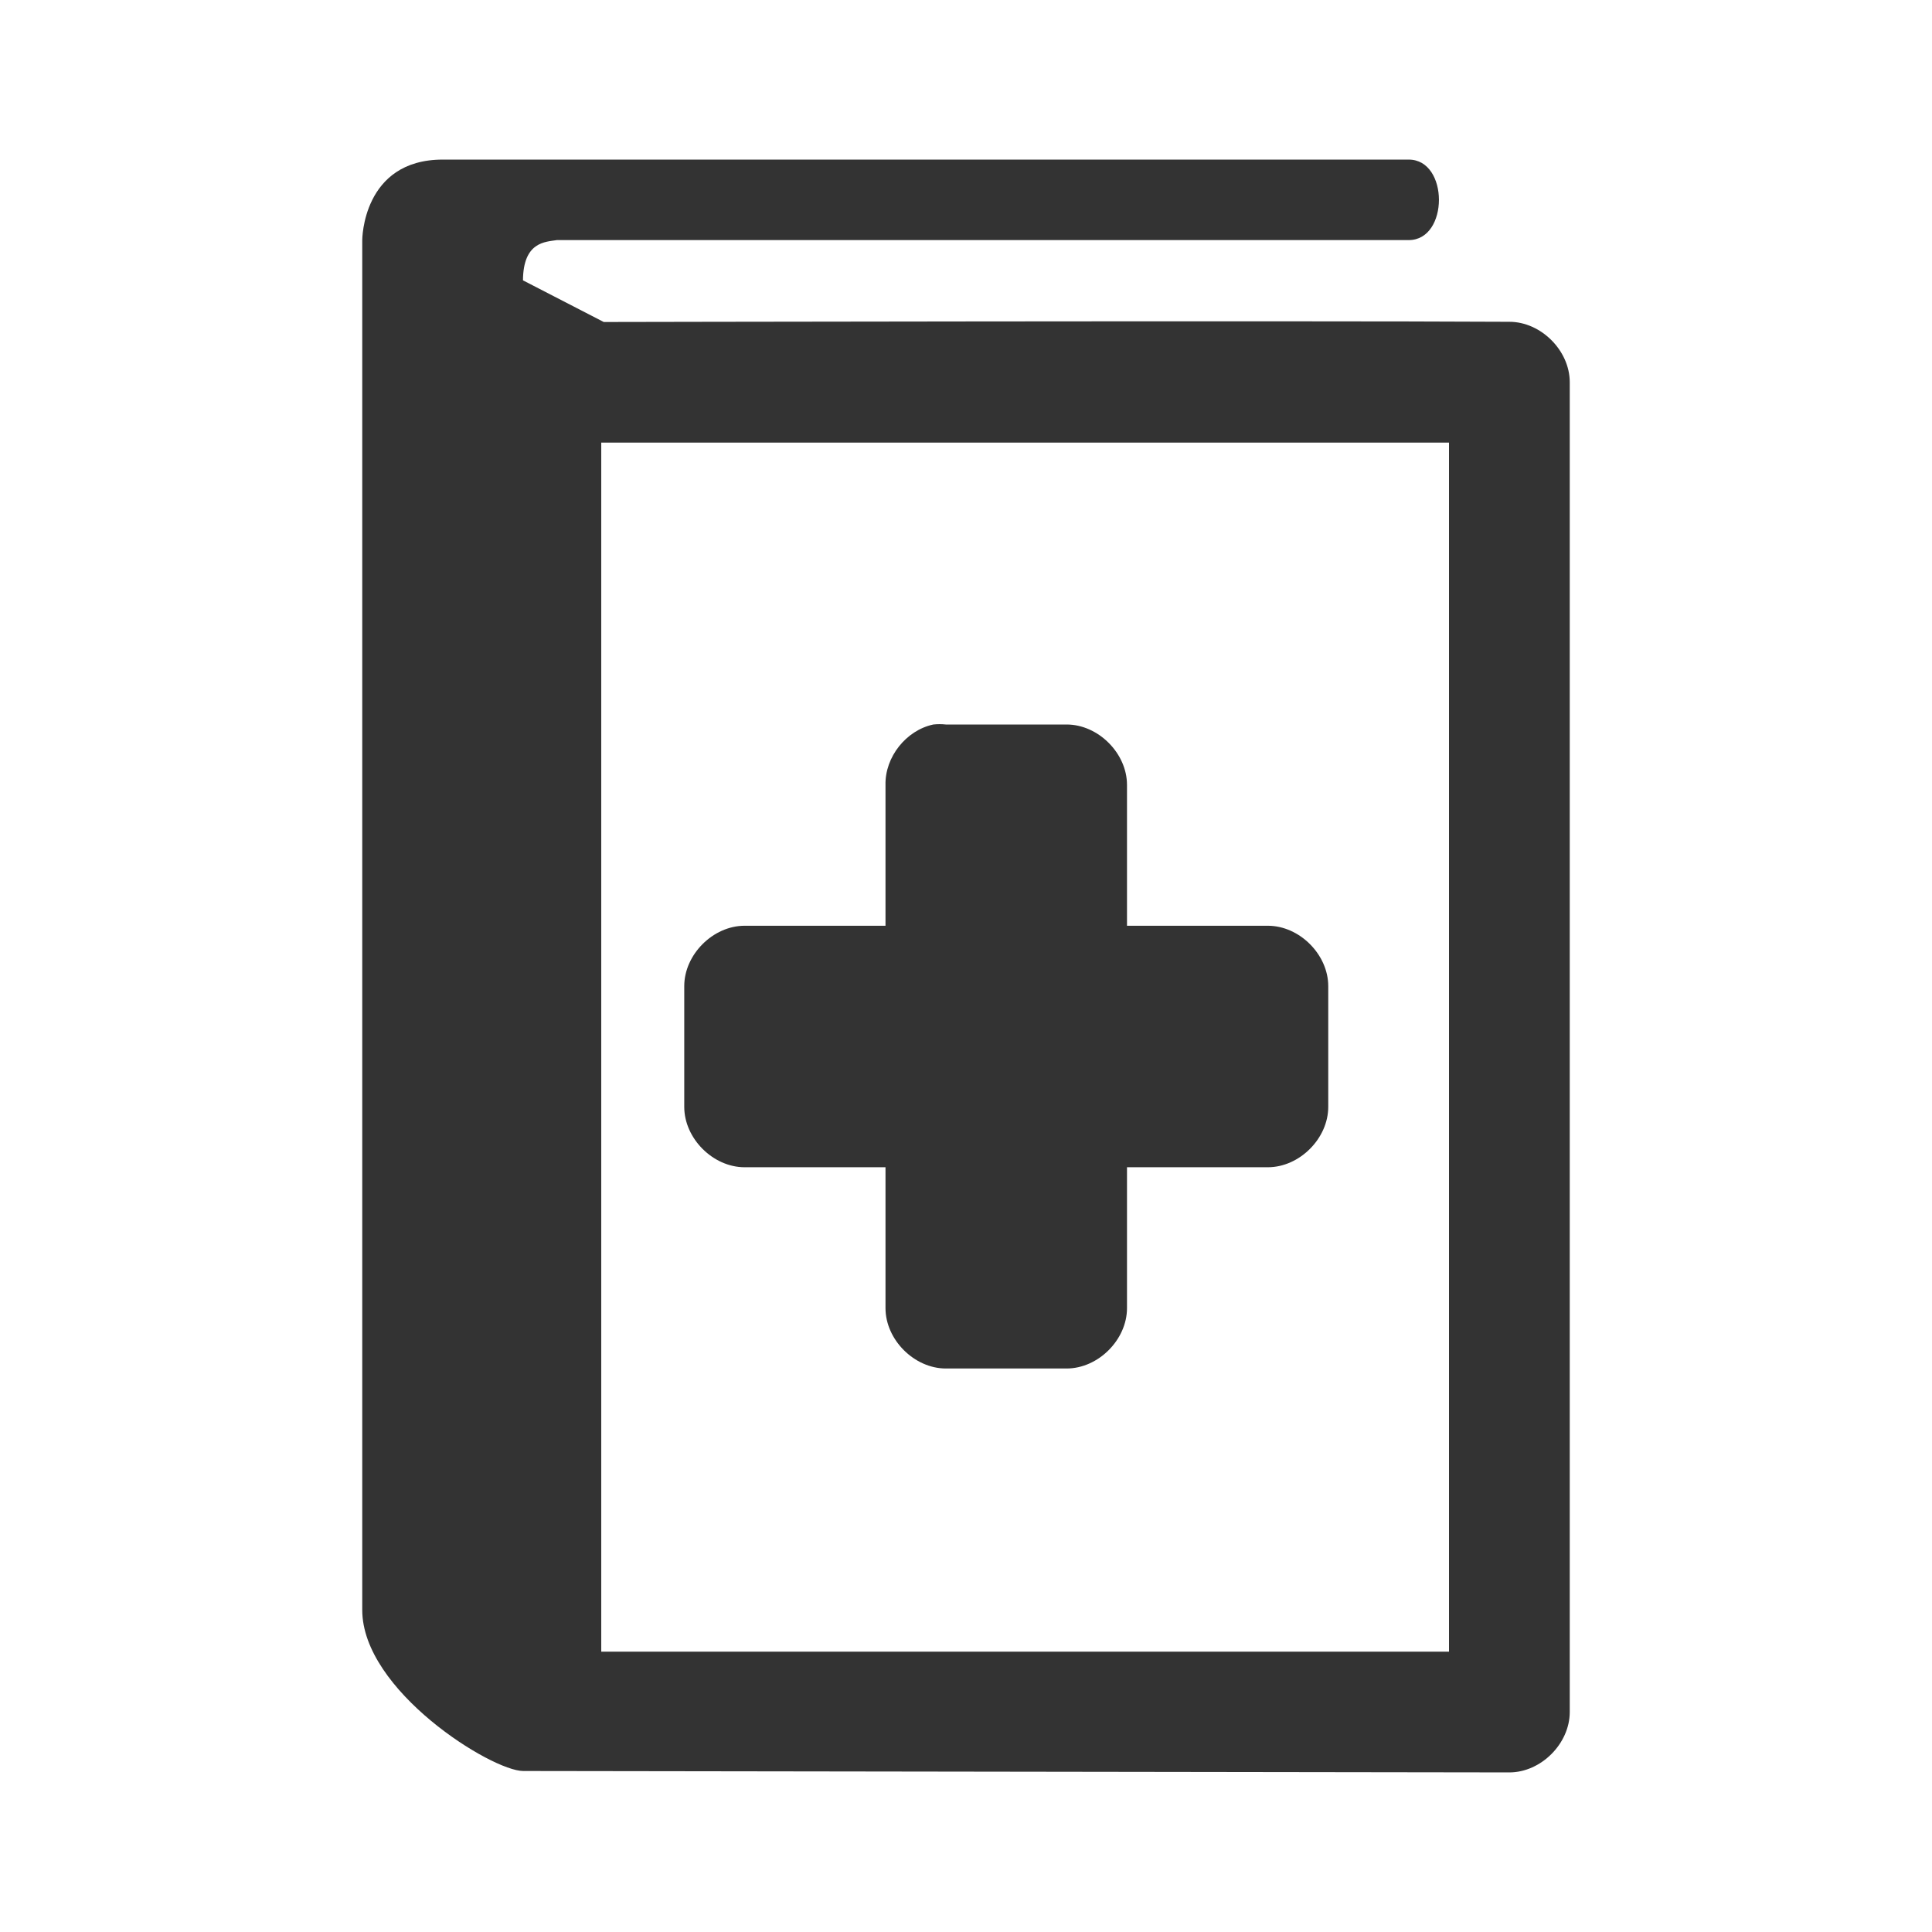
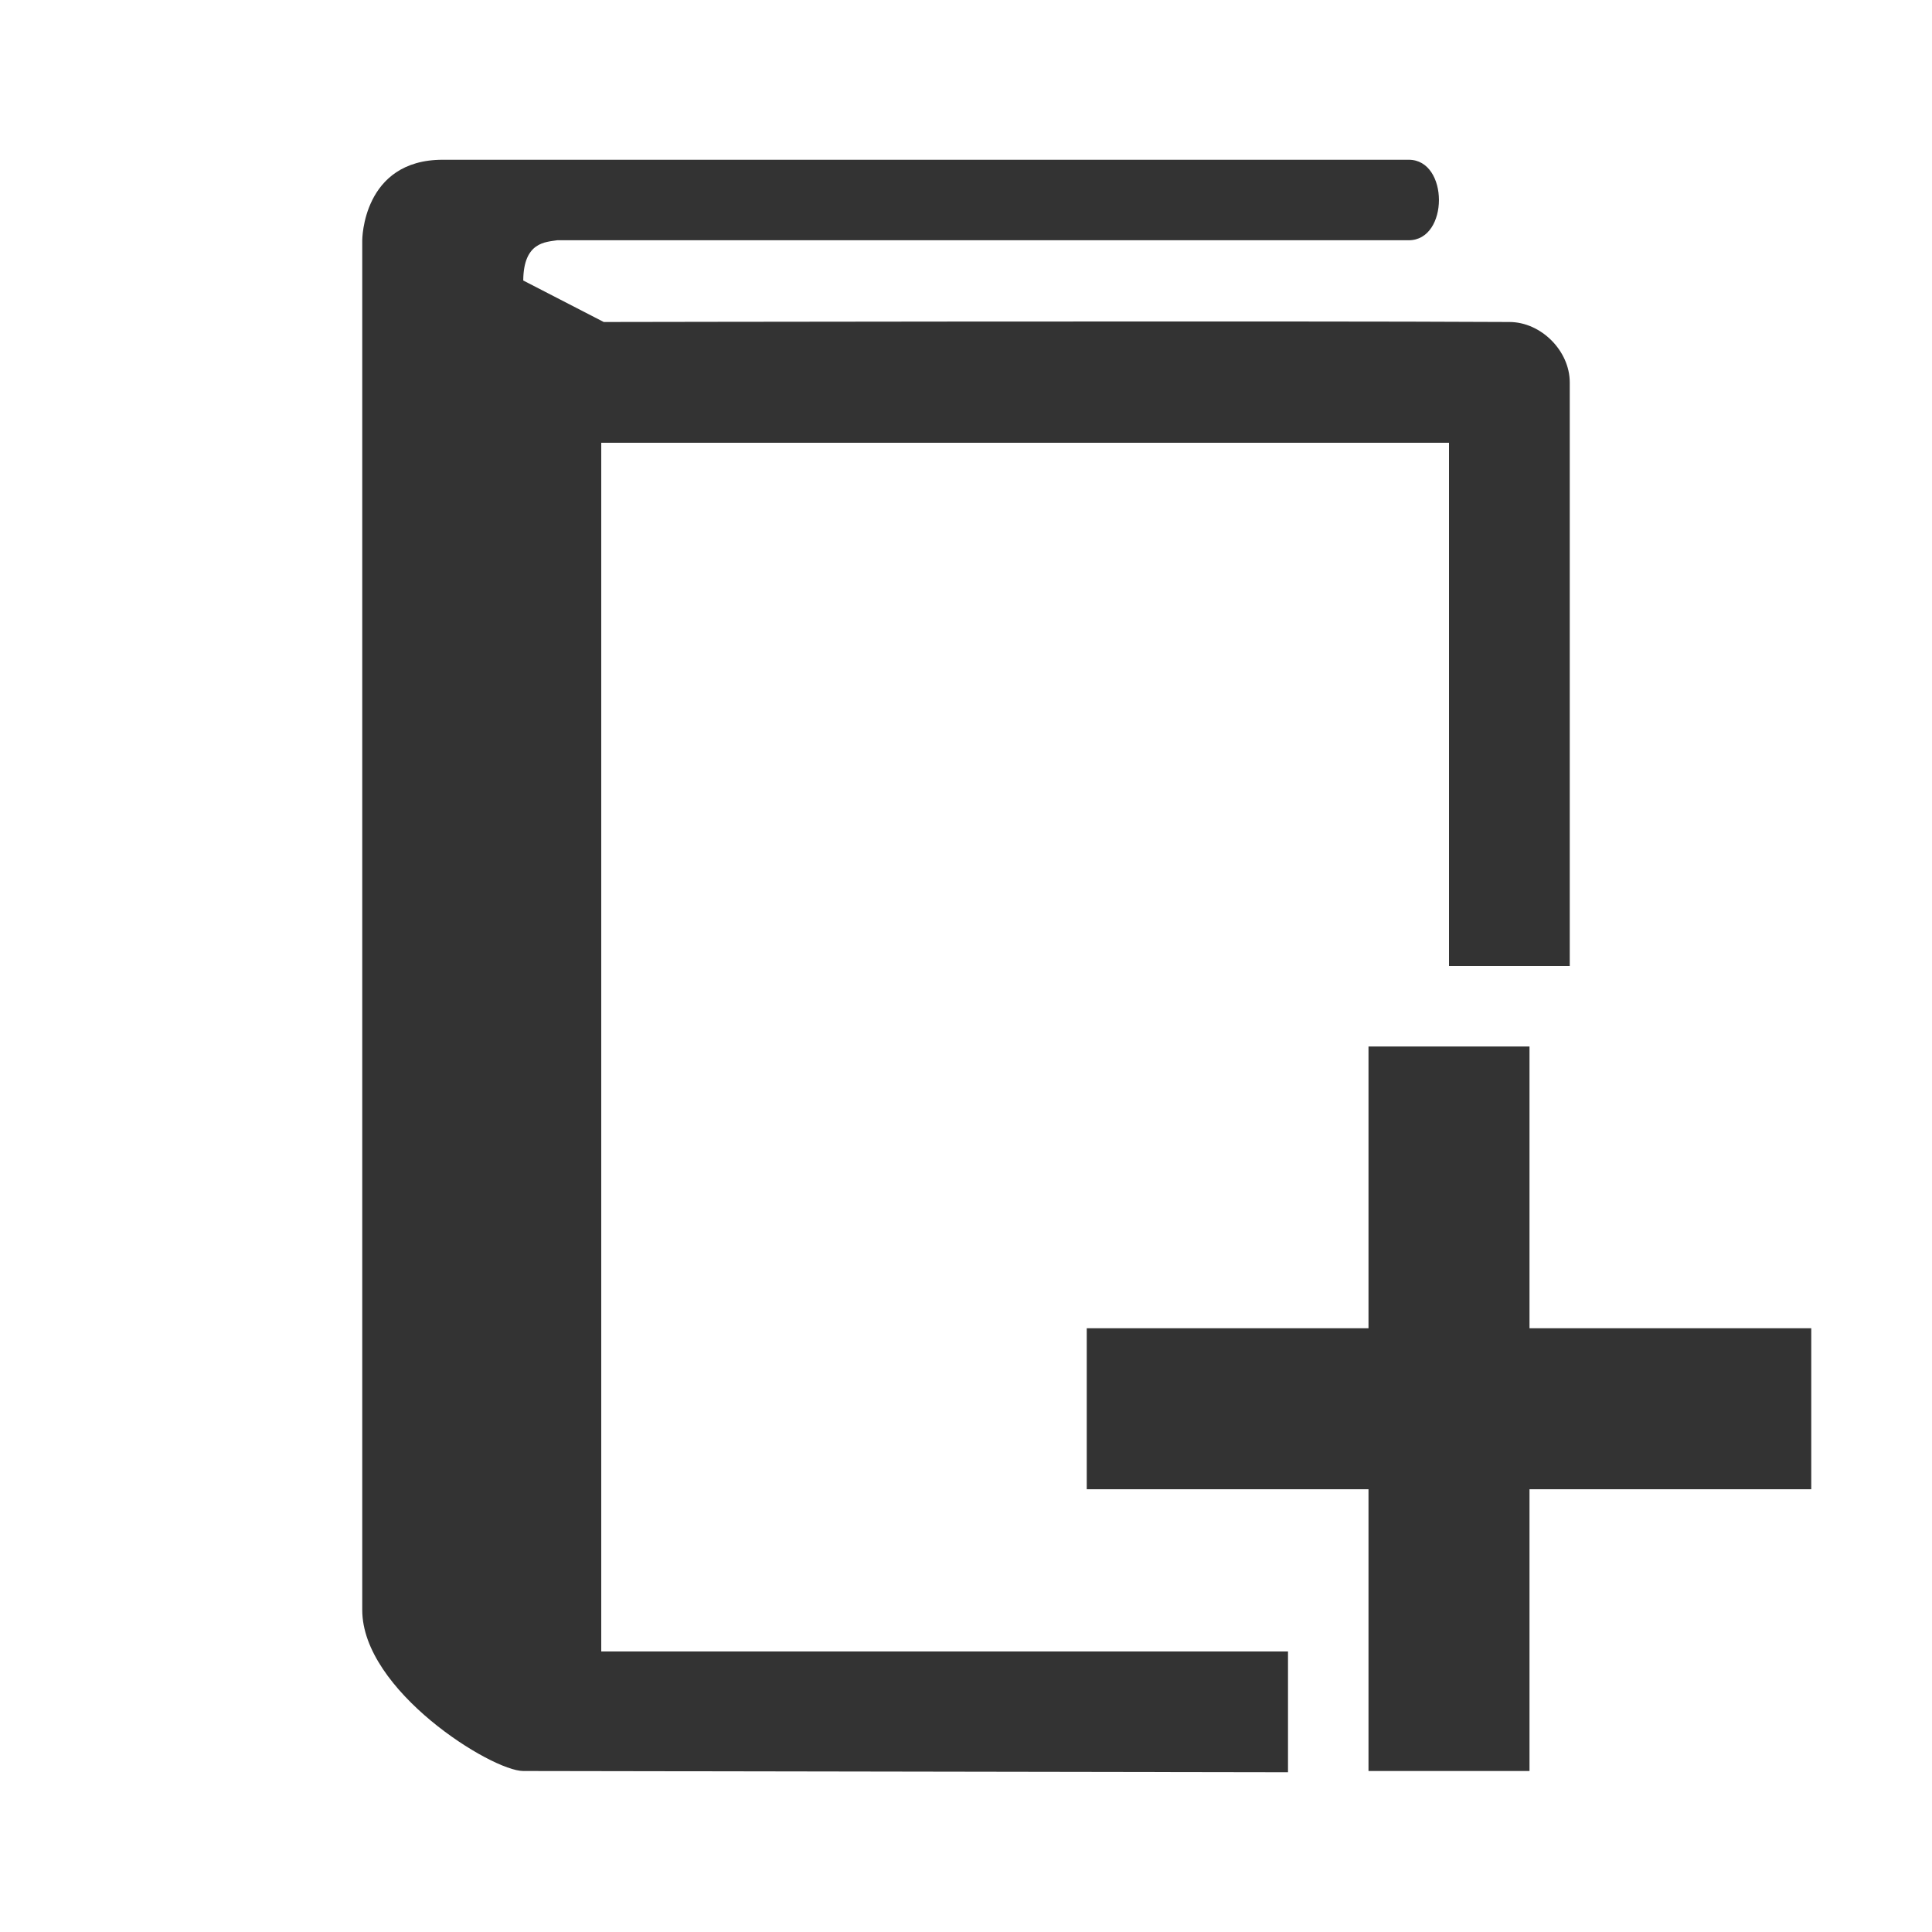
<svg xmlns="http://www.w3.org/2000/svg" xmlns:xlink="http://www.w3.org/1999/xlink" id="svg3508" height="48" width="48" version="1.0">
  <defs id="defs3510">
    <linearGradient id="linearGradient3156" y2="36" gradientUnits="userSpaceOnUse" x2="-.098" gradientTransform="matrix(0.72415,0,0,0.73599,74.07488,5.595085)" y1="36" x1="36.5">
      <stop id="stop3916" style="stop-color:#c02cbb" offset="0" />
      <stop id="stop3918" style="stop-color:#b329ae;stop-opacity:.498" offset=".797" />
      <stop id="stop3920" style="stop-color:#982394;stop-opacity:0" offset="1" />
    </linearGradient>
    <linearGradient id="linearGradient3154" y2="15.5" gradientUnits="userSpaceOnUse" x2="-.073" gradientTransform="matrix(0.72415,0,0,0.73599,74.07488,5.595085)" y1="15.5" x1="23.997">
      <stop id="stop3700" style="stop-color:#ce7ecc" offset="0" />
      <stop id="stop3702" style="stop-color:#c056bc;stop-opacity:.816" offset=".763" />
      <stop id="stop3704" style="stop-color:#f8c9f7;stop-opacity:0" offset="1" />
    </linearGradient>
    <linearGradient id="linearGradient3151" y2="-.438" gradientUnits="userSpaceOnUse" x2="20.484" gradientTransform="matrix(0,-0.86253,0.84866,0,75.36588,45.41309)" y1="12.82" x1="20.484">
      <stop id="stop2189" style="stop-color:#fff;stop-opacity:.643" offset="0" />
      <stop id="stop2191" style="stop-color:#fff;stop-opacity:0" offset="1" />
    </linearGradient>
    <linearGradient id="linearGradient5060">
      <stop id="stop5062" offset="0" />
      <stop id="stop5064" style="stop-opacity:0" offset="1" />
    </linearGradient>
    <linearGradient id="linearGradient3104">
      <stop id="stop3106" style="stop-color:#aaa" offset="0" />
      <stop id="stop3108" style="stop-color:#c8c8c8" offset="1" />
    </linearGradient>
    <filter id="filter3248" y="-.164" x="-.148" height="1.329" width="1.297">
      <feGaussianBlur id="feGaussianBlur3250" stdDeviation="0.774" />
    </filter>
    <linearGradient id="linearGradient2432" y2="5.457" gradientUnits="userSpaceOnUse" x2="36.358" gradientTransform="matrix(0.9977,0,0,1.0407,57.25968,-6.714715)" y1="8.059" x1="32.892">
      <stop id="stop8591" style="stop-color:#fefefe" offset="0" />
      <stop id="stop8593" style="stop-color:#cbcbcb" offset="1" />
    </linearGradient>
    <linearGradient id="linearGradient2439" y2="3.364" xlink:href="#linearGradient3104" gradientUnits="userSpaceOnUse" x2="22.004" gradientTransform="translate(55.11378,-8.656015)" y1="47.813" x1="22.004" />
    <linearGradient id="linearGradient2442" y2="46.017" gradientUnits="userSpaceOnUse" x2="24" gradientTransform="matrix(1,0,0,0.97778,57.09588,-6.575585)" y1="2" x1="24">
      <stop id="stop3213" style="stop-color:#fff" offset="0" />
      <stop id="stop3215" style="stop-color:#fff;stop-opacity:0" offset="1" />
    </linearGradient>
    <radialGradient id="radialGradient2445" gradientUnits="userSpaceOnUse" cy="112.3" cx="102" gradientTransform="matrix(0.3617,0,0,-0.39078,57.94694,41.90808)" r="139.56">
      <stop id="stop41" style="stop-color:#b7b8b9" offset="0" />
      <stop id="stop47" style="stop-color:#ececec" offset=".189" />
      <stop id="stop49" style="stop-color:#fafafa;stop-opacity:0" offset=".257" />
      <stop id="stop51" style="stop-color:#fff;stop-opacity:0" offset=".301" />
      <stop id="stop53" style="stop-color:#fafafa;stop-opacity:0" offset=".531" />
      <stop id="stop55" style="stop-color:#ebecec;stop-opacity:0" offset=".845" />
      <stop id="stop57" style="stop-color:#e1e2e3;stop-opacity:0" offset="1" />
    </radialGradient>
    <linearGradient id="linearGradient2448" y2="47.013" gradientUnits="userSpaceOnUse" x2="25.132" gradientTransform="matrix(1,0,0,0.95617,57.09588,-7.523815)" y1=".985" x1="25.132">
      <stop id="stop3602" style="stop-color:#f4f4f4" offset="0" />
      <stop id="stop3604" style="stop-color:#dbdbdb" offset="1" />
    </linearGradient>
    <linearGradient id="linearGradient2450" y2="2.906" xlink:href="#linearGradient3104" gradientUnits="userSpaceOnUse" x2="-51.786" gradientTransform="matrix(0.8075,0,0,0.89483,116.5059,-8.589515)" y1="50.786" x1="-51.786" />
    <radialGradient id="radialGradient2453" xlink:href="#linearGradient5060" gradientUnits="userSpaceOnUse" cy="486.65" cx="605.71" gradientTransform="matrix(0.02304,0,0,0.0147,83.45688,31.43108)" r="117.14" />
    <radialGradient id="radialGradient2456" xlink:href="#linearGradient5060" gradientUnits="userSpaceOnUse" cy="486.65" cx="605.71" gradientTransform="matrix(-0.02304,0,0,0.0147,78.71888,31.43108)" r="117.14" />
    <linearGradient id="linearGradient2459" y2="609.51" gradientUnits="userSpaceOnUse" x2="302.86" gradientTransform="matrix(0.067325,0,0,0.0147,56.75474,31.43108)" y1="366.65" x1="302.86">
      <stop id="stop5050" style="stop-opacity:0" offset="0" />
      <stop id="stop5056" offset=".5" />
      <stop id="stop5052" style="stop-opacity:0" offset="1" />
    </linearGradient>
  </defs>
-   <path style="font-size:medium;font-style:normal;font-variant:normal;font-weight:normal;font-stretch:normal;text-indent:0;text-align:start;text-decoration:none;line-height:normal;letter-spacing:normal;word-spacing:normal;text-transform:none;direction:ltr;block-progression:tb;writing-mode:lr-tb;text-anchor:start;baseline-shift:baseline;opacity:0.8;color:#000000;fill:#000000;fill-opacity:1;fill-rule:nonzero;stroke:none;stroke-width:3;marker:none;visibility:visible;display:inline;overflow:visible;enable-background:accumulate;font-family:Sans;-inkscape-font-specification:Sans" d="M 23.188,18 C 22.511,18.144 21.985,18.809 22,19.5 l 0,3.5 -3.5,0 c -0.785,7.8e-5 -1.5,0.715 -1.5,1.5 l 0,3 c 7.9e-5,0.785 0.715,1.5 1.5,1.5 l 3.5,0 0,3.5 c 7.9e-5,0.785 0.715,1.5 1.5,1.5 l 3,0 c 0.785,-7.9e-5 1.5,-0.715 1.5,-1.5 l 0,-3.5 3.5,0 c 0.785,-7.9e-5 1.5,-0.715 1.5,-1.5 l 0,-3 c -7.9e-5,-0.785 -0.715,-1.5 -1.5,-1.5 l -3.5,0 0,-3.5 c -7.9e-5,-0.785 -0.715,-1.5 -1.5,-1.5 l -3,0 c -0.104,-0.011 -0.209,-0.011 -0.312,0 z" id="path2262" />
-   <path style="font-size:medium;font-style:normal;font-variant:normal;font-weight:normal;font-stretch:normal;text-indent:0;text-align:start;text-decoration:none;line-height:normal;letter-spacing:normal;word-spacing:normal;text-transform:none;direction:ltr;block-progression:tb;writing-mode:lr-tb;text-anchor:start;baseline-shift:baseline;opacity:0.8;color:#000000;fill:#000000;fill-opacity:1;stroke:none;stroke-width:3;marker:none;visibility:visible;display:inline;overflow:visible;enable-background:accumulate;font-family:Sans;-inkscape-font-specification:Sans" d="m 11,3.965 c -2,0 -2,2 -2,2 l 0,3.438 c -9.766e-4,0.031 -9.766e-4,0.063 0,0.094 L 9,40 c 0,2 3.215,4 4,4 l 24.5,0.035 c 0.785,-7.9e-5 1.5,-0.715 1.5,-1.5 l 0,-33.04 c -7.9e-5,-0.785 -0.715,-1.5 -1.5,-1.5 C 32.145,7.965 15,8 15,8 L 12.993,6.965 C 13,6 13.555,6.011 13.836,5.965 l 0.156,0 21.008,0 c 1,0 1,-2 0,-2 z m 3.938,7.031 21.062,0 0,30.04 -21.062,0 z" id="rect3028" />
+   <path style="font-size:medium;font-style:normal;font-variant:normal;font-weight:normal;font-stretch:normal;text-indent:0;text-align:start;text-decoration:none;line-height:normal;letter-spacing:normal;word-spacing:normal;text-transform:none;direction:ltr;block-progression:tb;writing-mode:lr-tb;text-anchor:start;baseline-shift:baseline;opacity:0.8;color:#000000;fill:#000000;fill-opacity:1;stroke:none;stroke-width:3;marker:none;visibility:visible;display:inline;overflow:visible;enable-background:accumulate;font-family:Sans;-inkscape-font-specification:Sans" d="M 11 3.969 C 9 3.969 9 5.969 9 5.969 L 9 9.406 C 8.999 9.437 8.999 9.469 9 9.5 L 9 40 C 9 42 12.215 44 13 44 L 32 44.031 L 32 41.031 L 14.938 41.031 L 14.938 11 L 36 11 L 36 24 L 39 24 L 39 9.5 C 39 8.715 38.285 8 37.5 8 C 32.145 7.969 15 8 15 8 L 13 6.969 C 13.007 6.004 13.562 6.016 13.844 5.969 L 14 5.969 L 35 5.969 C 36 5.969 36 3.969 35 3.969 L 11 3.969 z " id="rect3028" />
+   <path style="opacity:0.8;fill:#000000;fill-opacity:1;stroke:none" d="m 34,26 0,7 -7,0 0,4 7,0 0,7 4,0 0,-7 7,0 0,-4 -7,0 0,-7 -4,0 z" id="path3801" />
</svg>
